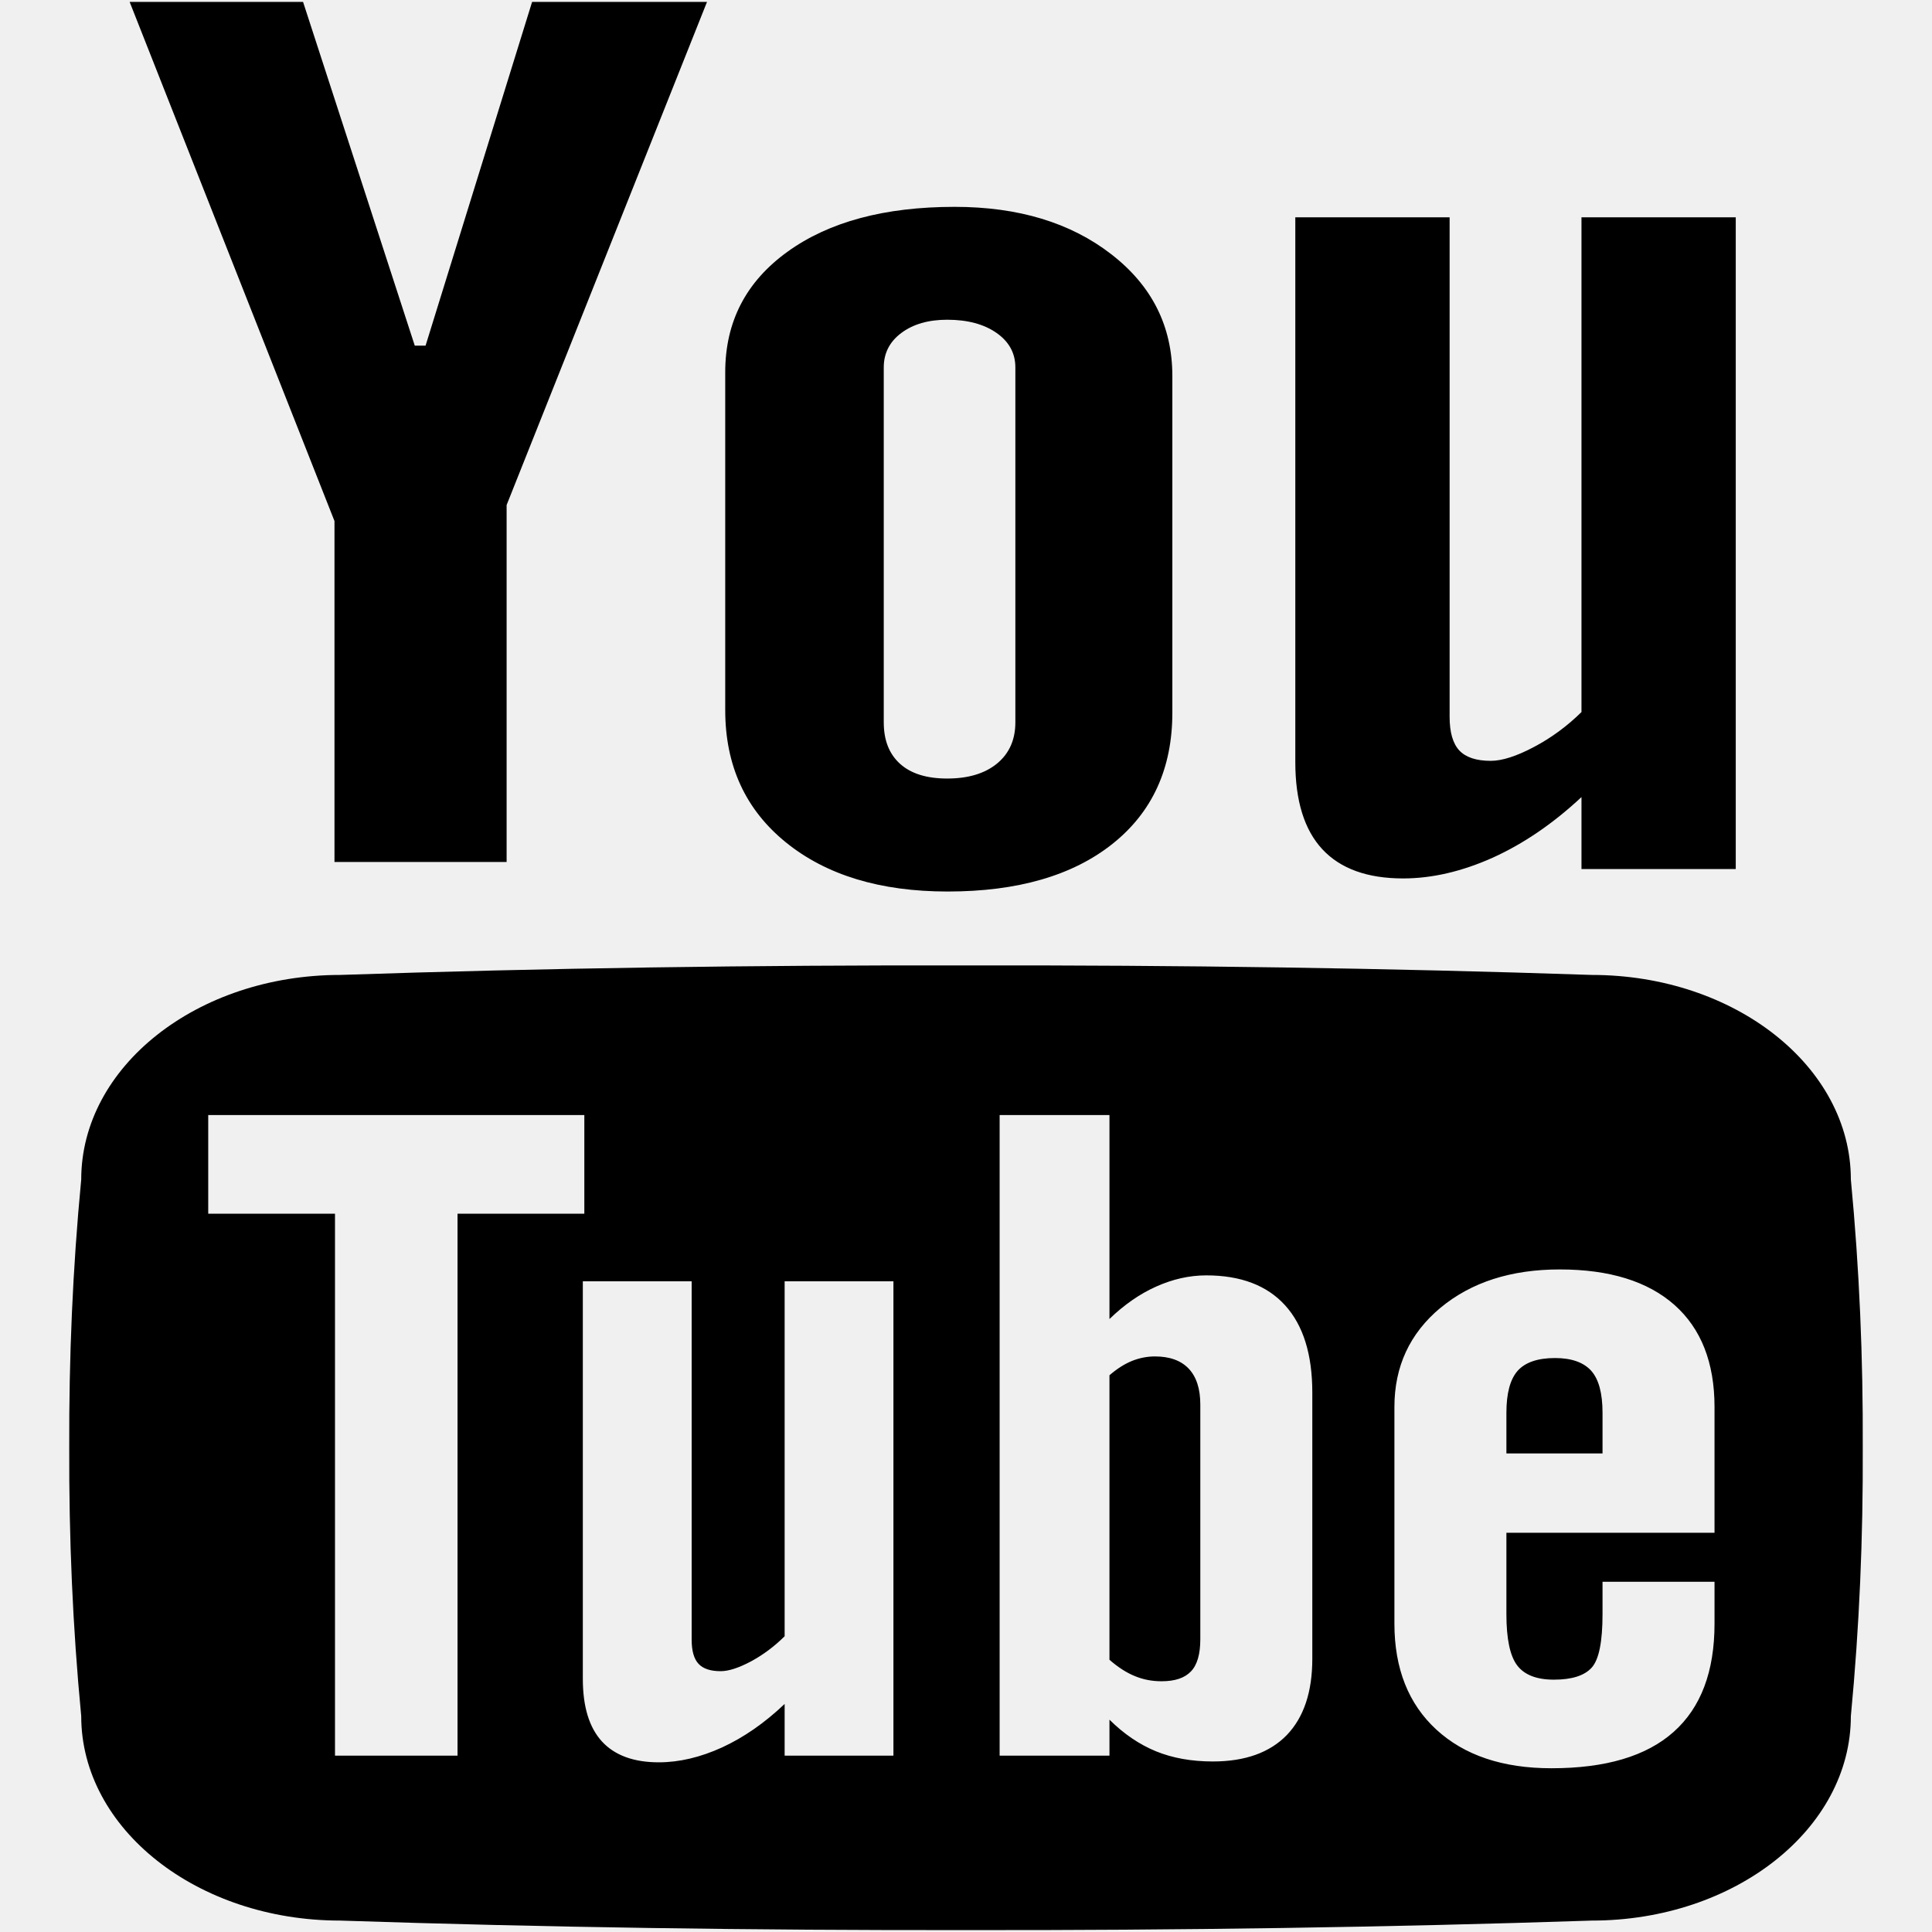
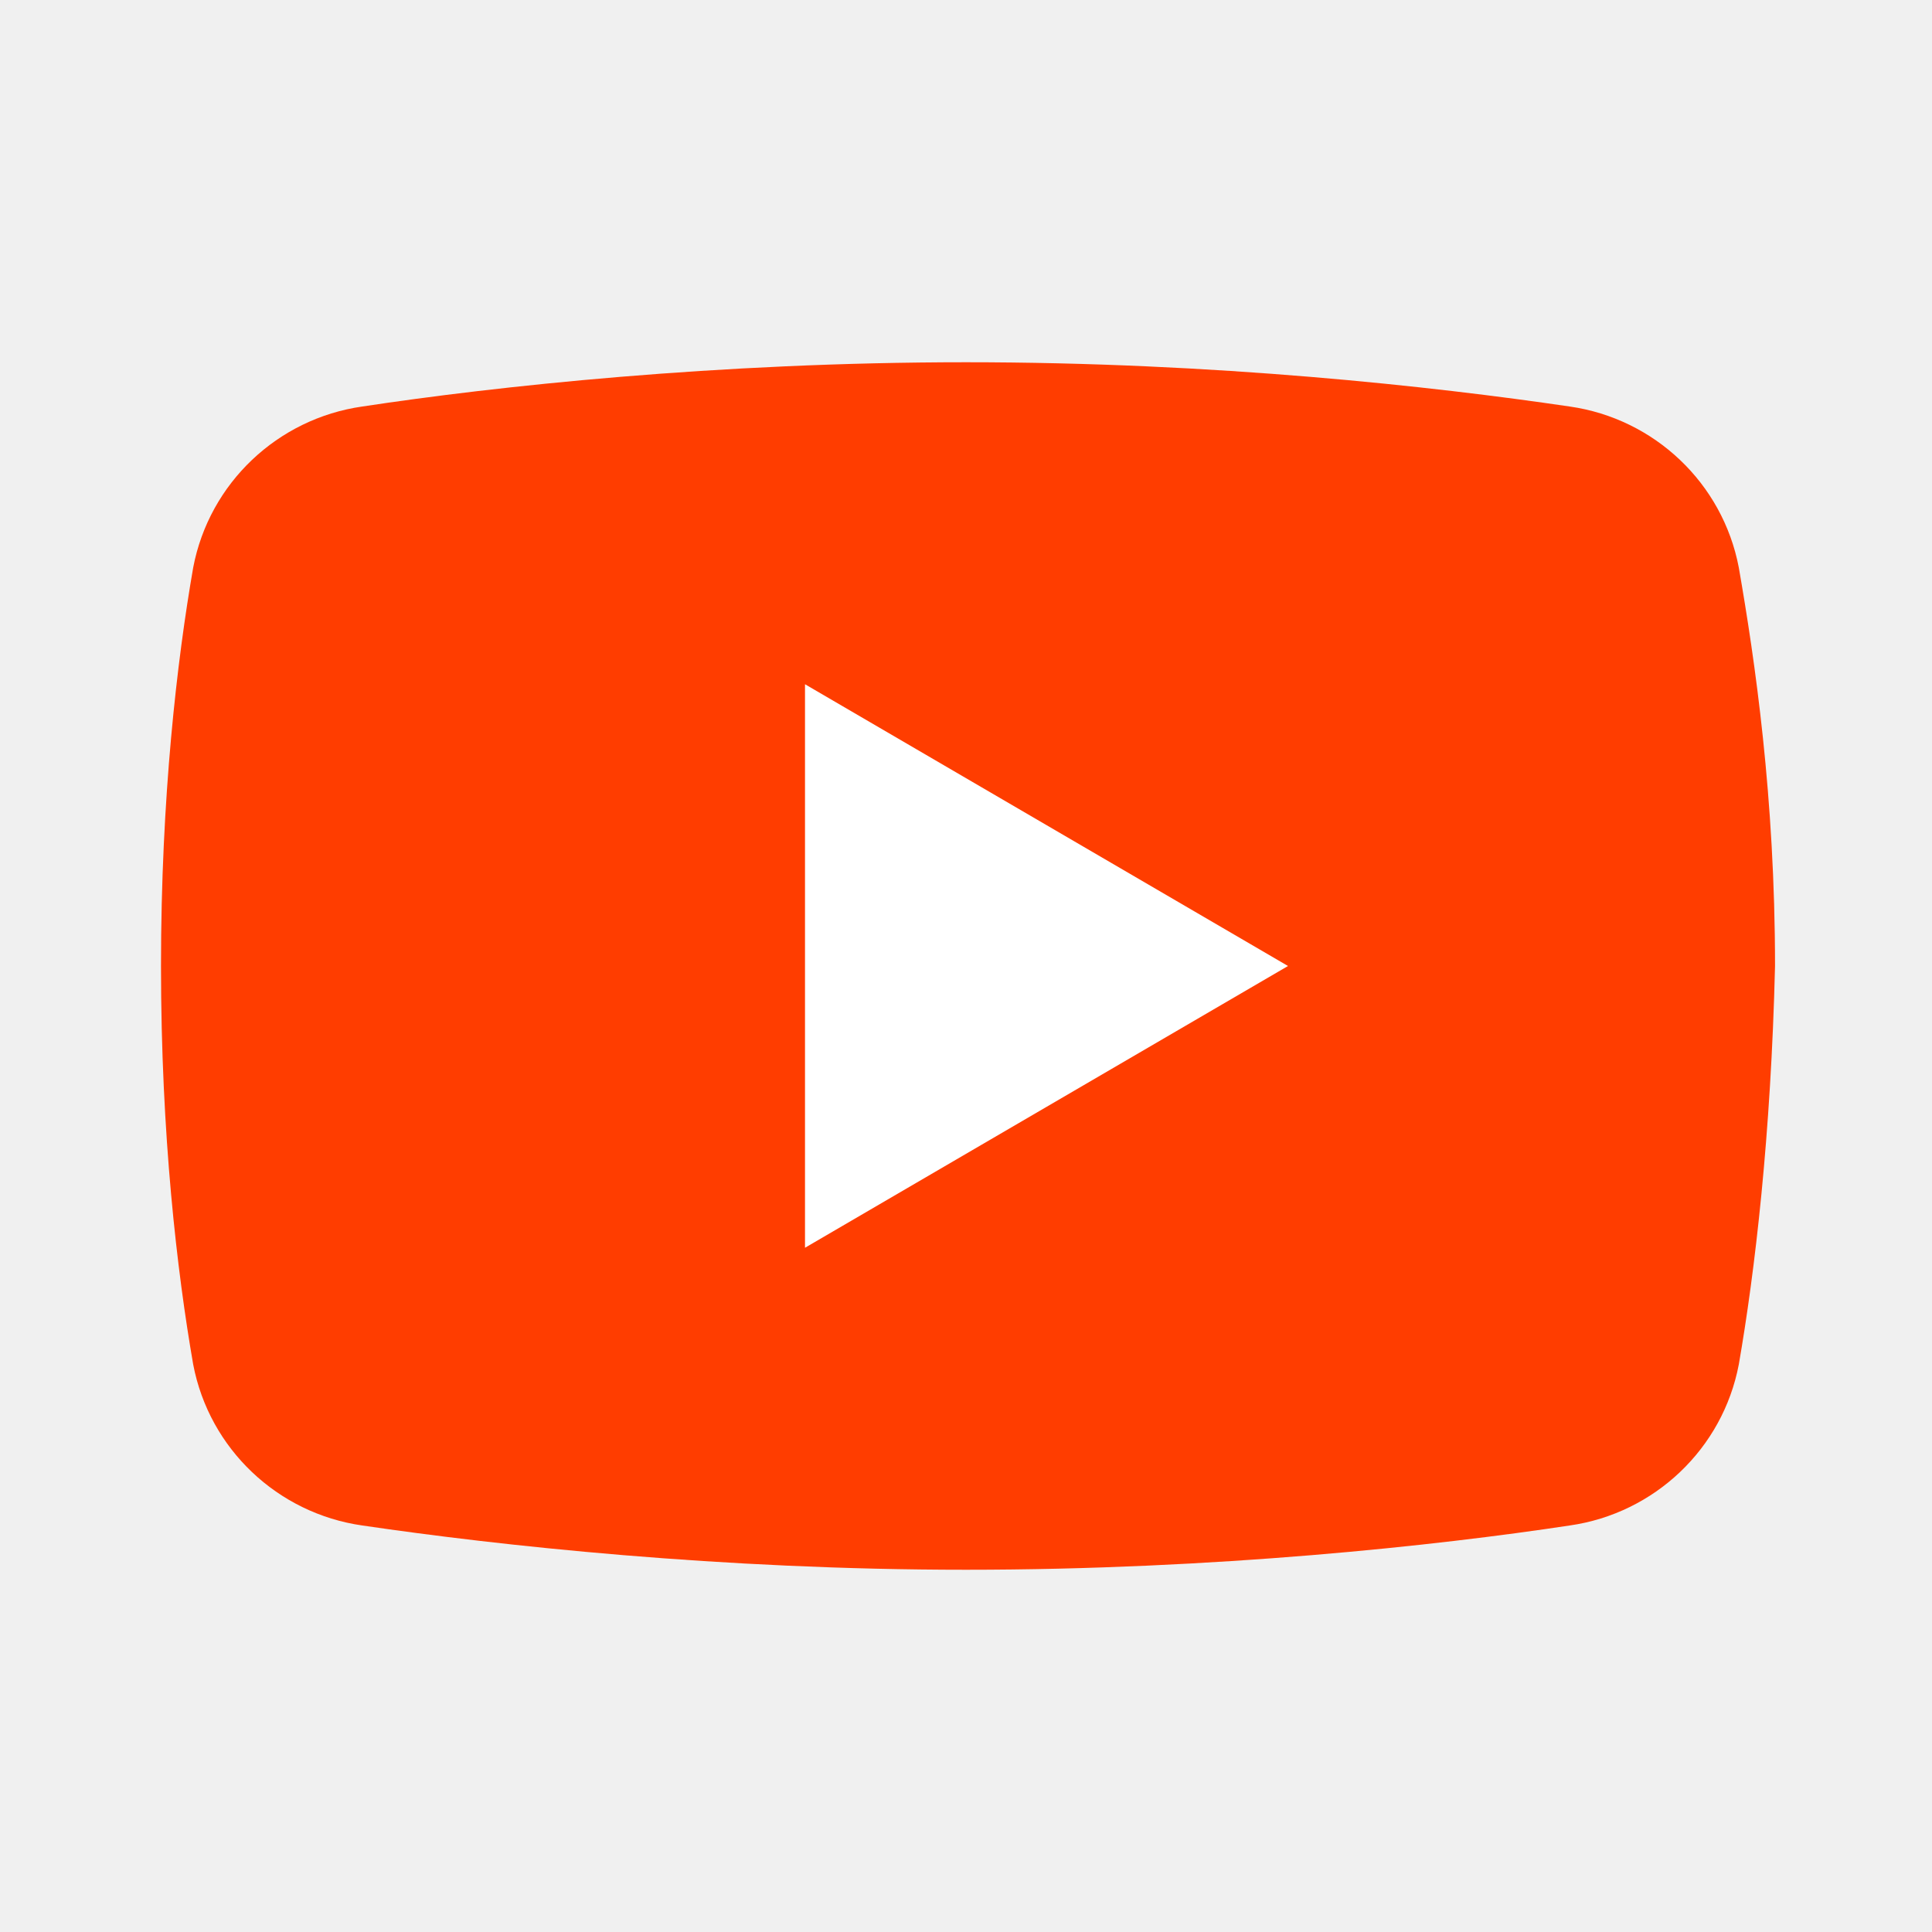
- <svg xmlns="http://www.w3.org/2000/svg" fill="#000000" version="1.1" width="800px" height="800px" viewBox="0 0 512 512" xml:space="preserve">
-   <g id="7935ec95c421cee6d86eb22ecd1368a9">
-     <path style="display: inline;" d="M34.354,0.5h45.959l29.604,91.096h2.863L141.013,0.5h46.353l-53.107,133.338v94.589H88.641V138.08   L34.354,0.5z M192.193,98.657c0-13.374,5.495-24.003,16.493-31.938c10.984-7.934,25.749-11.901,44.3-11.901   c16.893,0,30.728,4.192,41.506,12.55c10.805,8.358,16.193,19.112,16.193,32.287v89.2c0,14.771-5.301,26.373-15.868,34.782   c-10.579,8.408-25.151,12.625-43.684,12.625c-17.859,0-32.143-4.342-42.866-13.024c-10.709-8.683-16.074-20.36-16.074-35.057   V98.657z M234.205,191.424c0,4.766,1.44,8.409,4.354,11.029c2.907,2.595,7.055,3.867,12.451,3.867c5.532,0,9.93-1.297,13.18-3.942   c3.256-2.669,4.891-6.313,4.891-10.954V97.359c0-3.768-1.672-6.812-4.99-9.132c-3.318-2.321-7.679-3.494-13.081-3.494   c-4.972,0-9.027,1.173-12.133,3.494c-3.119,2.32-4.672,5.364-4.672,9.132V191.424z M459.992,57.588v172.711h-40.883v-19.063   c-7.547,7.037-15.381,12.375-23.541,16.069c-8.146,3.643-16.068,5.489-23.729,5.489c-9.455,0-16.592-2.57-21.383-7.71   c-4.791-5.141-7.186-12.85-7.186-23.13V57.588h40.895v132.39c0,4.117,0.861,7.061,2.57,8.907c1.723,1.822,4.492,2.745,8.322,2.745   c3.018,0,6.824-1.223,11.4-3.643c4.604-2.42,8.82-5.514,12.65-9.282V57.588H459.992z M421.68,363.262   c-2.008-2.221-5.203-3.368-9.594-3.368c-4.59,0-7.883,1.147-9.879,3.368c-1.996,2.245-2.994,5.963-2.994,11.153v10.754h25.473   v-10.754C424.686,369.225,423.688,365.507,421.68,363.262z M300.855,444.228c2.195,0.898,4.516,1.322,6.961,1.322   c3.543,0,6.113-0.849,7.785-2.595c1.67-1.722,2.494-4.591,2.494-8.533v-62.178c0-4.191-1.023-7.36-3.068-9.531   c-2.059-2.171-5.064-3.244-8.957-3.244c-2.059,0-4.092,0.399-6.102,1.198c-2.008,0.823-3.991,2.096-5.95,3.792v75.402   C296.364,441.907,298.646,443.354,300.855,444.228z M490.496,312.587c0-29.941-30.754-54.219-68.654-54.219   c-54.068-1.822-109.396-2.62-165.842-2.521c-56.427-0.1-111.756,0.698-165.843,2.521c-37.881,0-68.633,24.277-68.633,54.219   c-2.277,23.678-3.263,47.381-3.175,71.085c-0.087,23.703,0.898,47.406,3.175,71.11c0,29.916,30.752,54.192,68.633,54.192   c54.087,1.797,109.416,2.596,165.843,2.521c56.446,0.075,111.774-0.724,165.842-2.521c37.9,0,68.654-24.276,68.654-54.192   c2.27-23.704,3.254-47.407,3.154-71.11C493.75,359.968,492.766,336.265,490.496,312.587z M121.251,463.465v1.797H88.778v-1.797   V321.644H55.182v-1.771v-22.605v-1.771h99.672v1.771v22.605v1.771h-33.603V463.465z M236.768,341.33v122.135v1.797h-28.831v-1.797   v-11.901c-5.327,5.064-10.848,8.882-16.592,11.527c-5.757,2.619-11.334,3.942-16.748,3.942c-6.662,0-11.684-1.847-15.065-5.515   c-3.387-3.692-5.078-9.231-5.078-16.617v-1.797V341.33v-1.772h28.844v1.772v93.216c0,2.92,0.599,5.065,1.802,6.363   c1.217,1.322,3.175,1.971,5.876,1.971c2.127,0,4.803-0.873,8.047-2.595c3.231-1.747,6.2-3.967,8.914-6.662V341.33v-1.772h28.831   V341.33z M347.775,370.847v66.943v1.797c0,8.808-2.258,15.544-6.773,20.235c-4.518,4.641-11.055,6.986-19.588,6.986   c-5.639,0-10.652-0.898-15.07-2.695c-4.428-1.821-8.532-4.616-12.325-8.384v7.735v1.797h-29.105v-1.797V297.267v-1.771h29.105   v1.771v52.297c3.893-3.793,8.009-6.662,12.376-8.608c4.379-1.971,8.809-2.969,13.273-2.969c9.107,0,16.094,2.645,20.896,7.935   c4.803,5.289,7.211,12.999,7.211,23.13V370.847z M454.365,374.64v29.767v1.797h-55.152v21.581c0,6.513,0.947,11.029,2.844,13.549   c1.908,2.521,5.152,3.793,9.742,3.793c4.779,0,8.135-1.073,10.043-3.219c1.896-2.121,2.844-6.837,2.844-14.123v-6.811v-1.796h29.68   v1.796v7.51v1.796c0,12.7-3.605,22.257-10.84,28.694c-7.225,6.438-18.016,9.631-32.375,9.631c-12.912,0-23.066-3.418-30.49-10.229   c-7.41-6.812-11.127-16.193-11.127-28.096v-1.796V374.64v-1.771c0-10.754,4.078-19.512,12.213-26.299   c8.146-6.762,18.689-10.155,31.588-10.155c13.199,0,23.328,3.144,30.416,9.406c7.061,6.264,10.615,15.296,10.615,27.048V374.64z">
- 
- </path>
-   </g>
+ <svg xmlns="http://www.w3.org/2000/svg" viewBox="0 0 48 48" width="48px" height="48px">
+   <path fill="#FF3D00" d="M43.2,33.9c-0.4,2.1-2.1,3.7-4.2,4c-3.3,0.5-8.8,1.1-15,1.1c-6.1,0-11.6-0.6-15-1.1c-2.1-0.3-3.8-1.9-4.2-4C4.4,31.6,4,28.2,4,24c0-4.2,0.4-7.6,0.8-9.9c0.4-2.1,2.1-3.7,4.2-4C12.3,9.6,17.8,9,24,9c6.2,0,11.6,0.6,15,1.1c2.1,0.3,3.8,1.9,4.2,4c0.4,2.3,0.9,5.7,0.9,9.9C44,28.2,43.6,31.6,43.2,33.9z" />
+   <path fill="#FFF" d="M20 31L20 17 32 24z" />
</svg>
